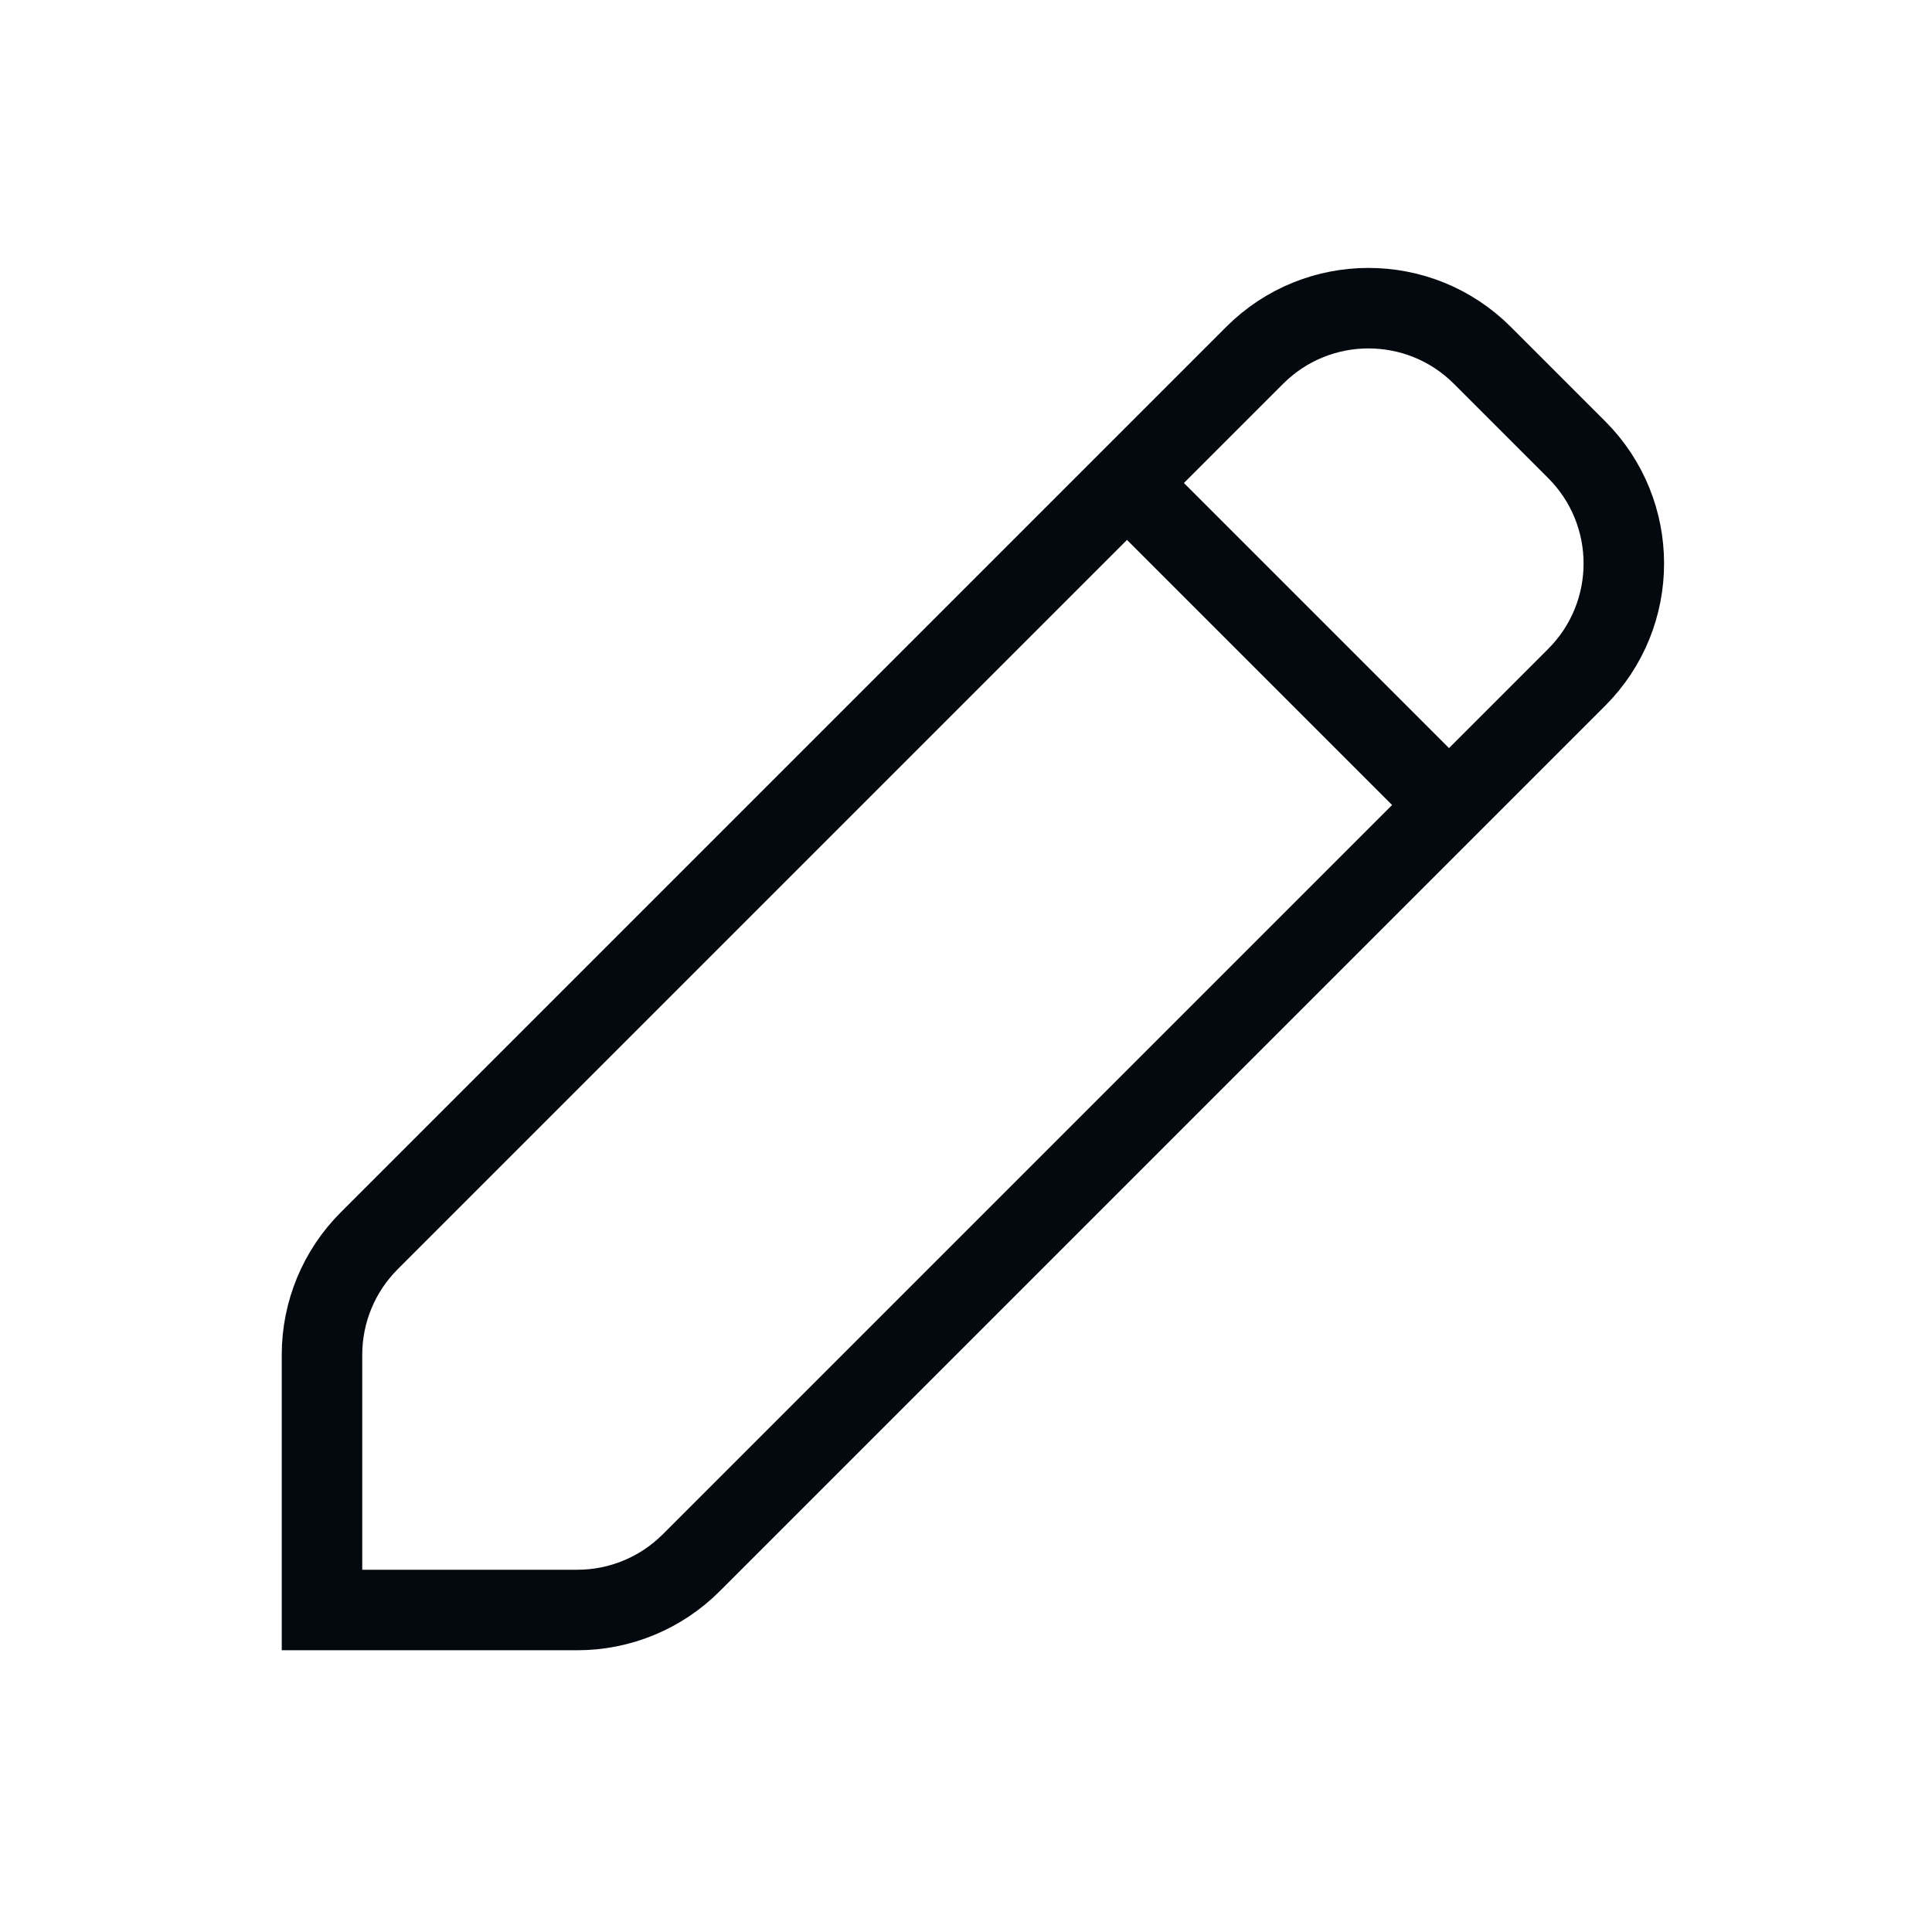
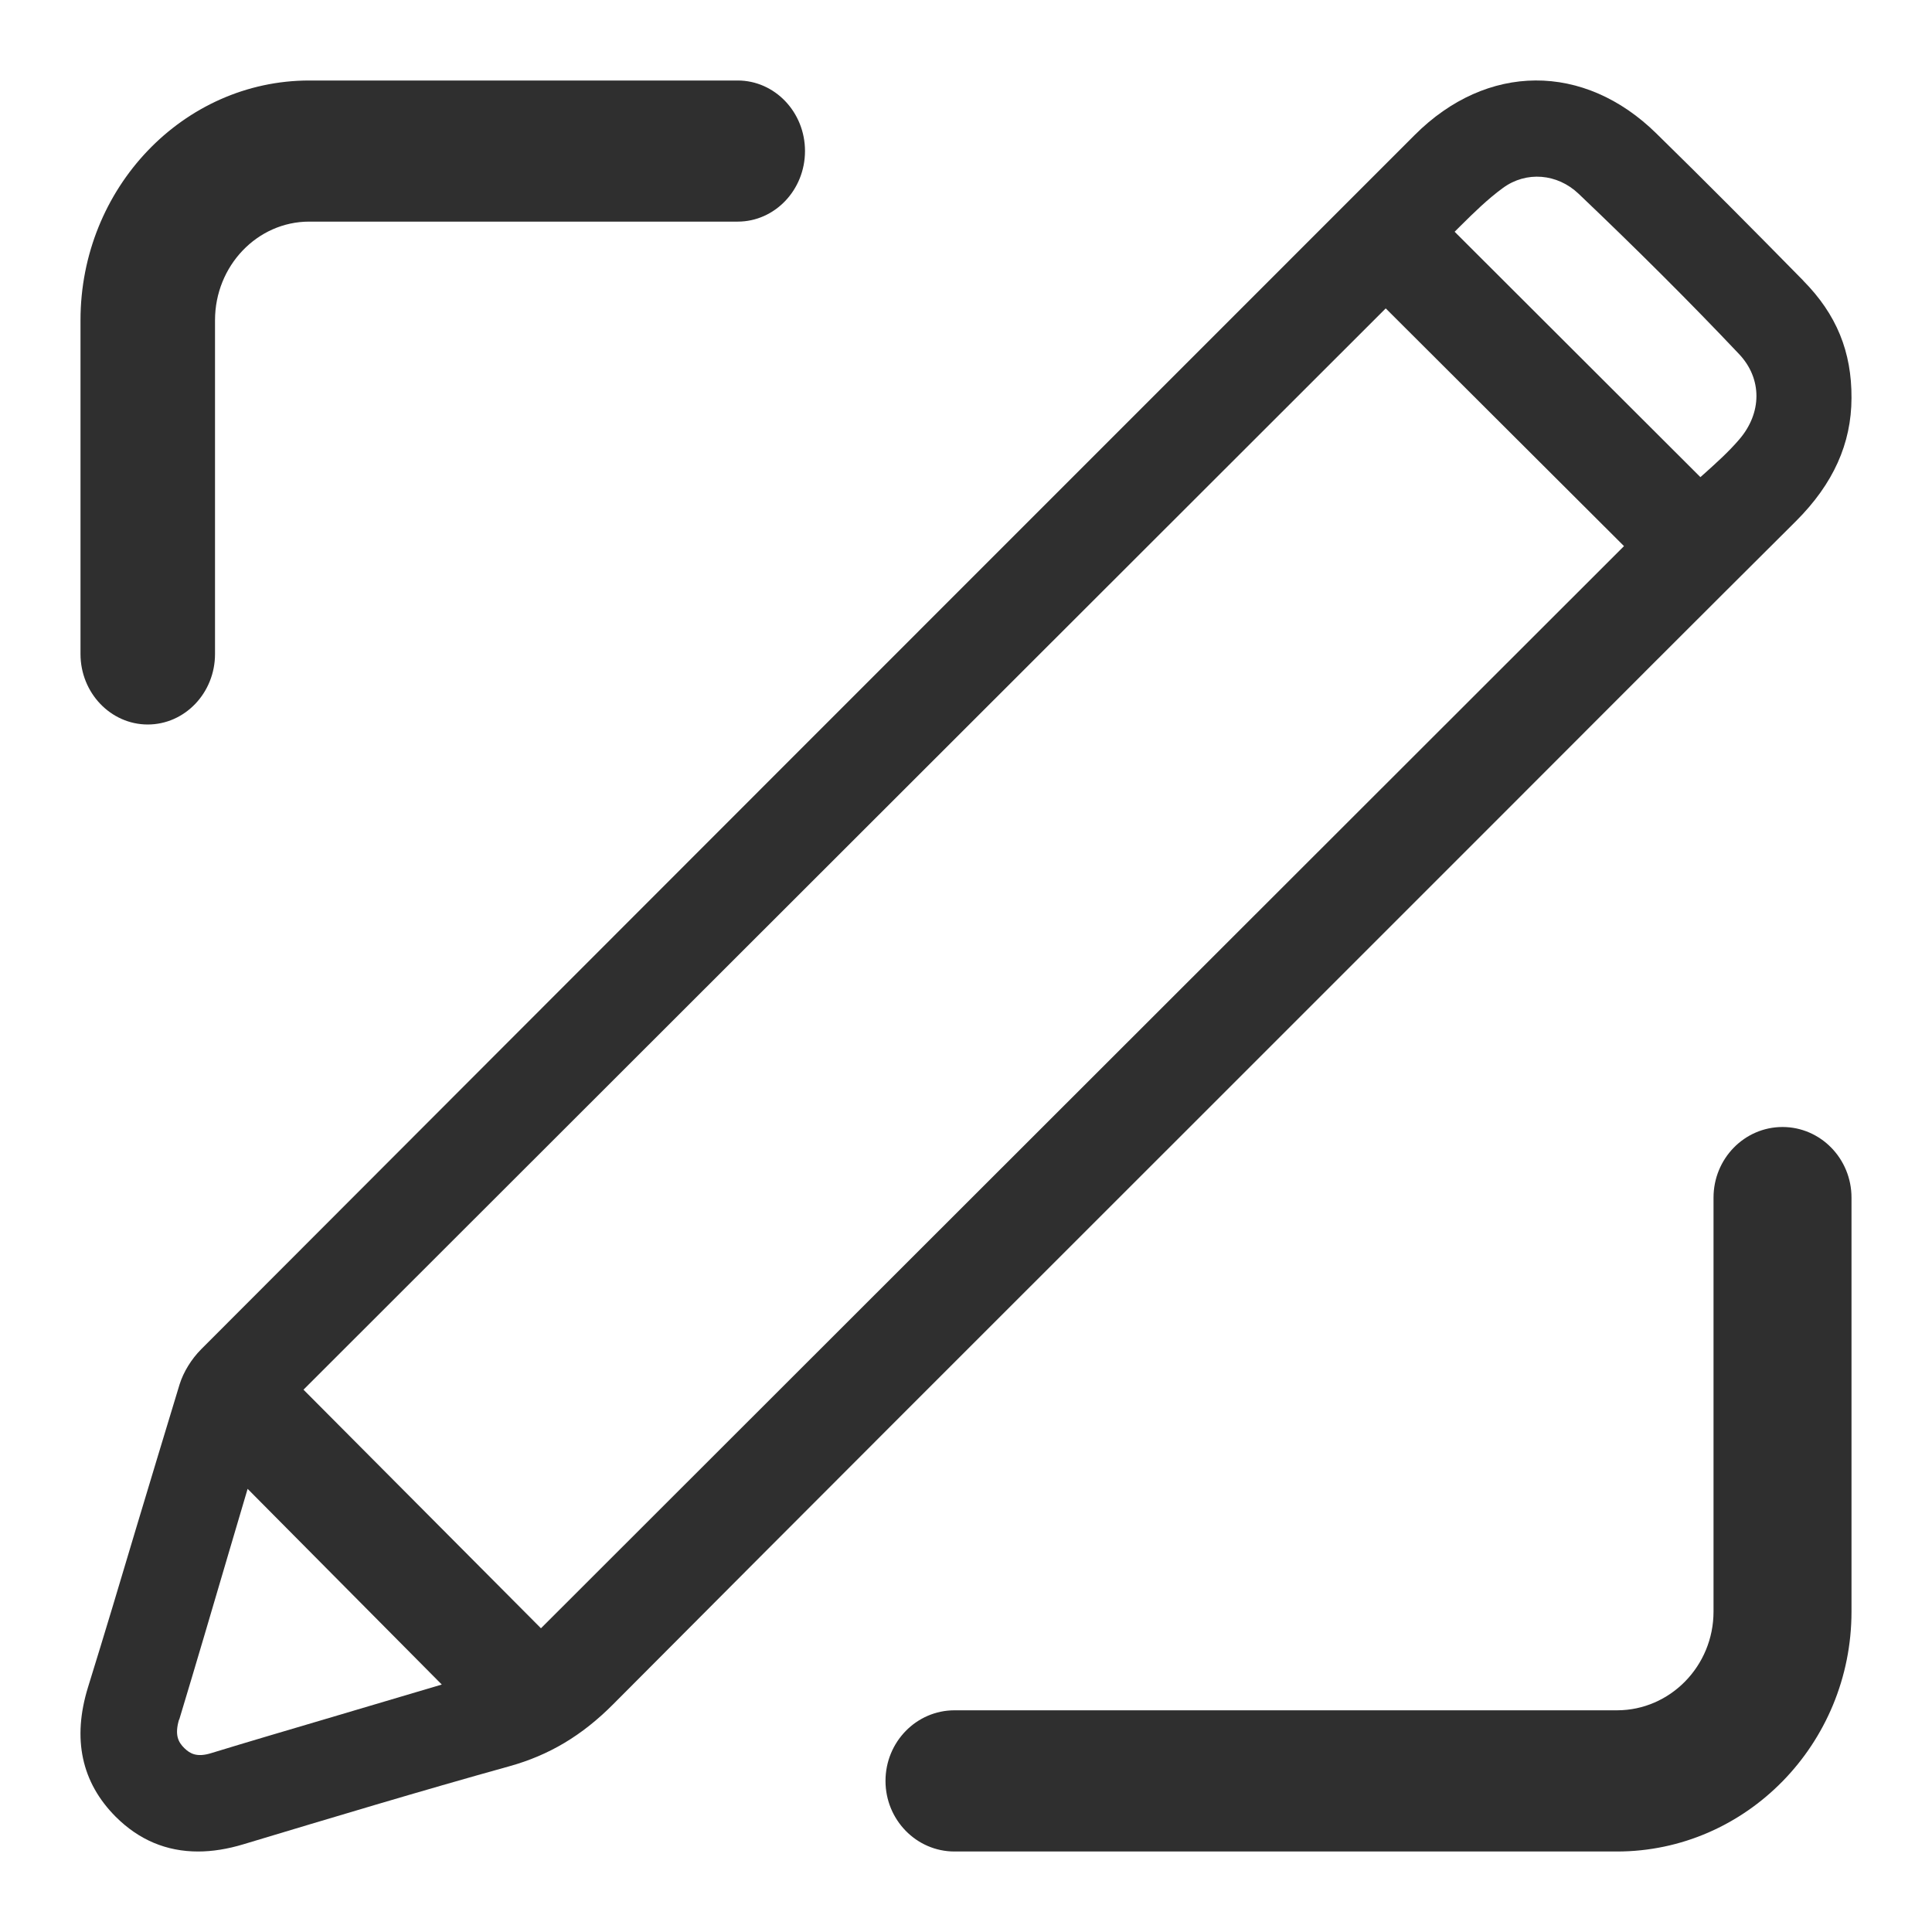
<svg xmlns="http://www.w3.org/2000/svg" width="24" height="24" viewBox="0 0 24 24" fill="none">
-   <path fill-rule="evenodd" clip-rule="evenodd" d="M15.586 4.414C16.367 3.633 17.633 3.633 18.414 4.414L19.586 5.586C20.367 6.367 20.367 7.633 19.586 8.414L8.586 19.414C8.211 19.789 7.702 20 7.172 20L4 20L4 16.828C4 16.298 4.211 15.789 4.586 15.414L15.586 4.414Z" stroke="#04080F" />
-   <path d="M14 6L18 10" stroke="#04080F" />
+   <rect width="24" height="24" />
+   <path d="M22.401 3.486C21.798 2.872 21.193 2.262 20.579 1.661C19.678 0.773 18.47 0.78 17.574 1.677C12.548 6.703 7.521 11.73 2.499 16.761C2.378 16.883 2.28 17.041 2.231 17.197C2.051 17.787 1.873 18.38 1.695 18.97C1.498 19.632 1.299 20.296 1.094 20.957C0.895 21.6 1.012 22.142 1.438 22.569C1.726 22.856 2.067 23 2.461 23C2.638 23 2.828 22.97 3.028 22.909C4.108 22.584 5.224 22.248 6.328 21.941C6.821 21.804 7.23 21.56 7.616 21.172C10.053 18.725 12.496 16.282 14.94 13.841L18.741 10.04C19.929 8.85 21.119 7.659 22.312 6.472C22.773 6.011 22.999 5.511 23 4.944C23.003 4.369 22.814 3.905 22.401 3.487V3.486ZM2.226 21.363C2.44 20.656 2.648 19.945 2.857 19.236L3.076 18.495L5.488 20.926L4.051 21.352C3.578 21.492 3.104 21.631 2.63 21.776C2.443 21.836 2.359 21.782 2.291 21.717C2.211 21.639 2.169 21.549 2.224 21.361L2.226 21.363ZM21.163 5.891C21.149 5.904 21.137 5.916 21.123 5.927L18.07 2.879C18.092 2.856 18.114 2.835 18.137 2.812C18.307 2.643 18.483 2.471 18.671 2.334C18.96 2.123 19.345 2.155 19.61 2.407C20.335 3.098 20.987 3.747 21.602 4.397C21.892 4.702 21.891 5.131 21.602 5.463C21.469 5.618 21.316 5.754 21.165 5.89L21.163 5.891ZM20.174 6.784L6.72 20.227L3.77 17.263L17.214 3.831L20.174 6.784Z" fill="#2F2F2F" />
+   <path d="M1.836 9C1.375 9 1 8.607 1 8.124V3.978C1 2.337 2.276 1 3.842 1H9.164C9.625 1 10 1.393 10 1.876C10 2.36 9.625 2.753 9.164 2.753H3.841C3.196 2.753 2.671 3.303 2.671 3.978V8.124C2.671 8.607 2.297 9 1.835 9H1.836Z" fill="#2F2F2F" />
+   <path d="M20.087 23H11.857C11.384 23 11 22.607 11 22.123C11 21.639 11.384 21.246 11.857 21.246H20.087C20.747 21.246 21.286 20.696 21.286 20.02V14.877C21.286 14.393 21.67 14 22.143 14C22.616 14 23 14.393 23 14.877V20.02C23 21.663 21.692 23 20.087 23Z" fill="#2F2F2F" />
</svg>
